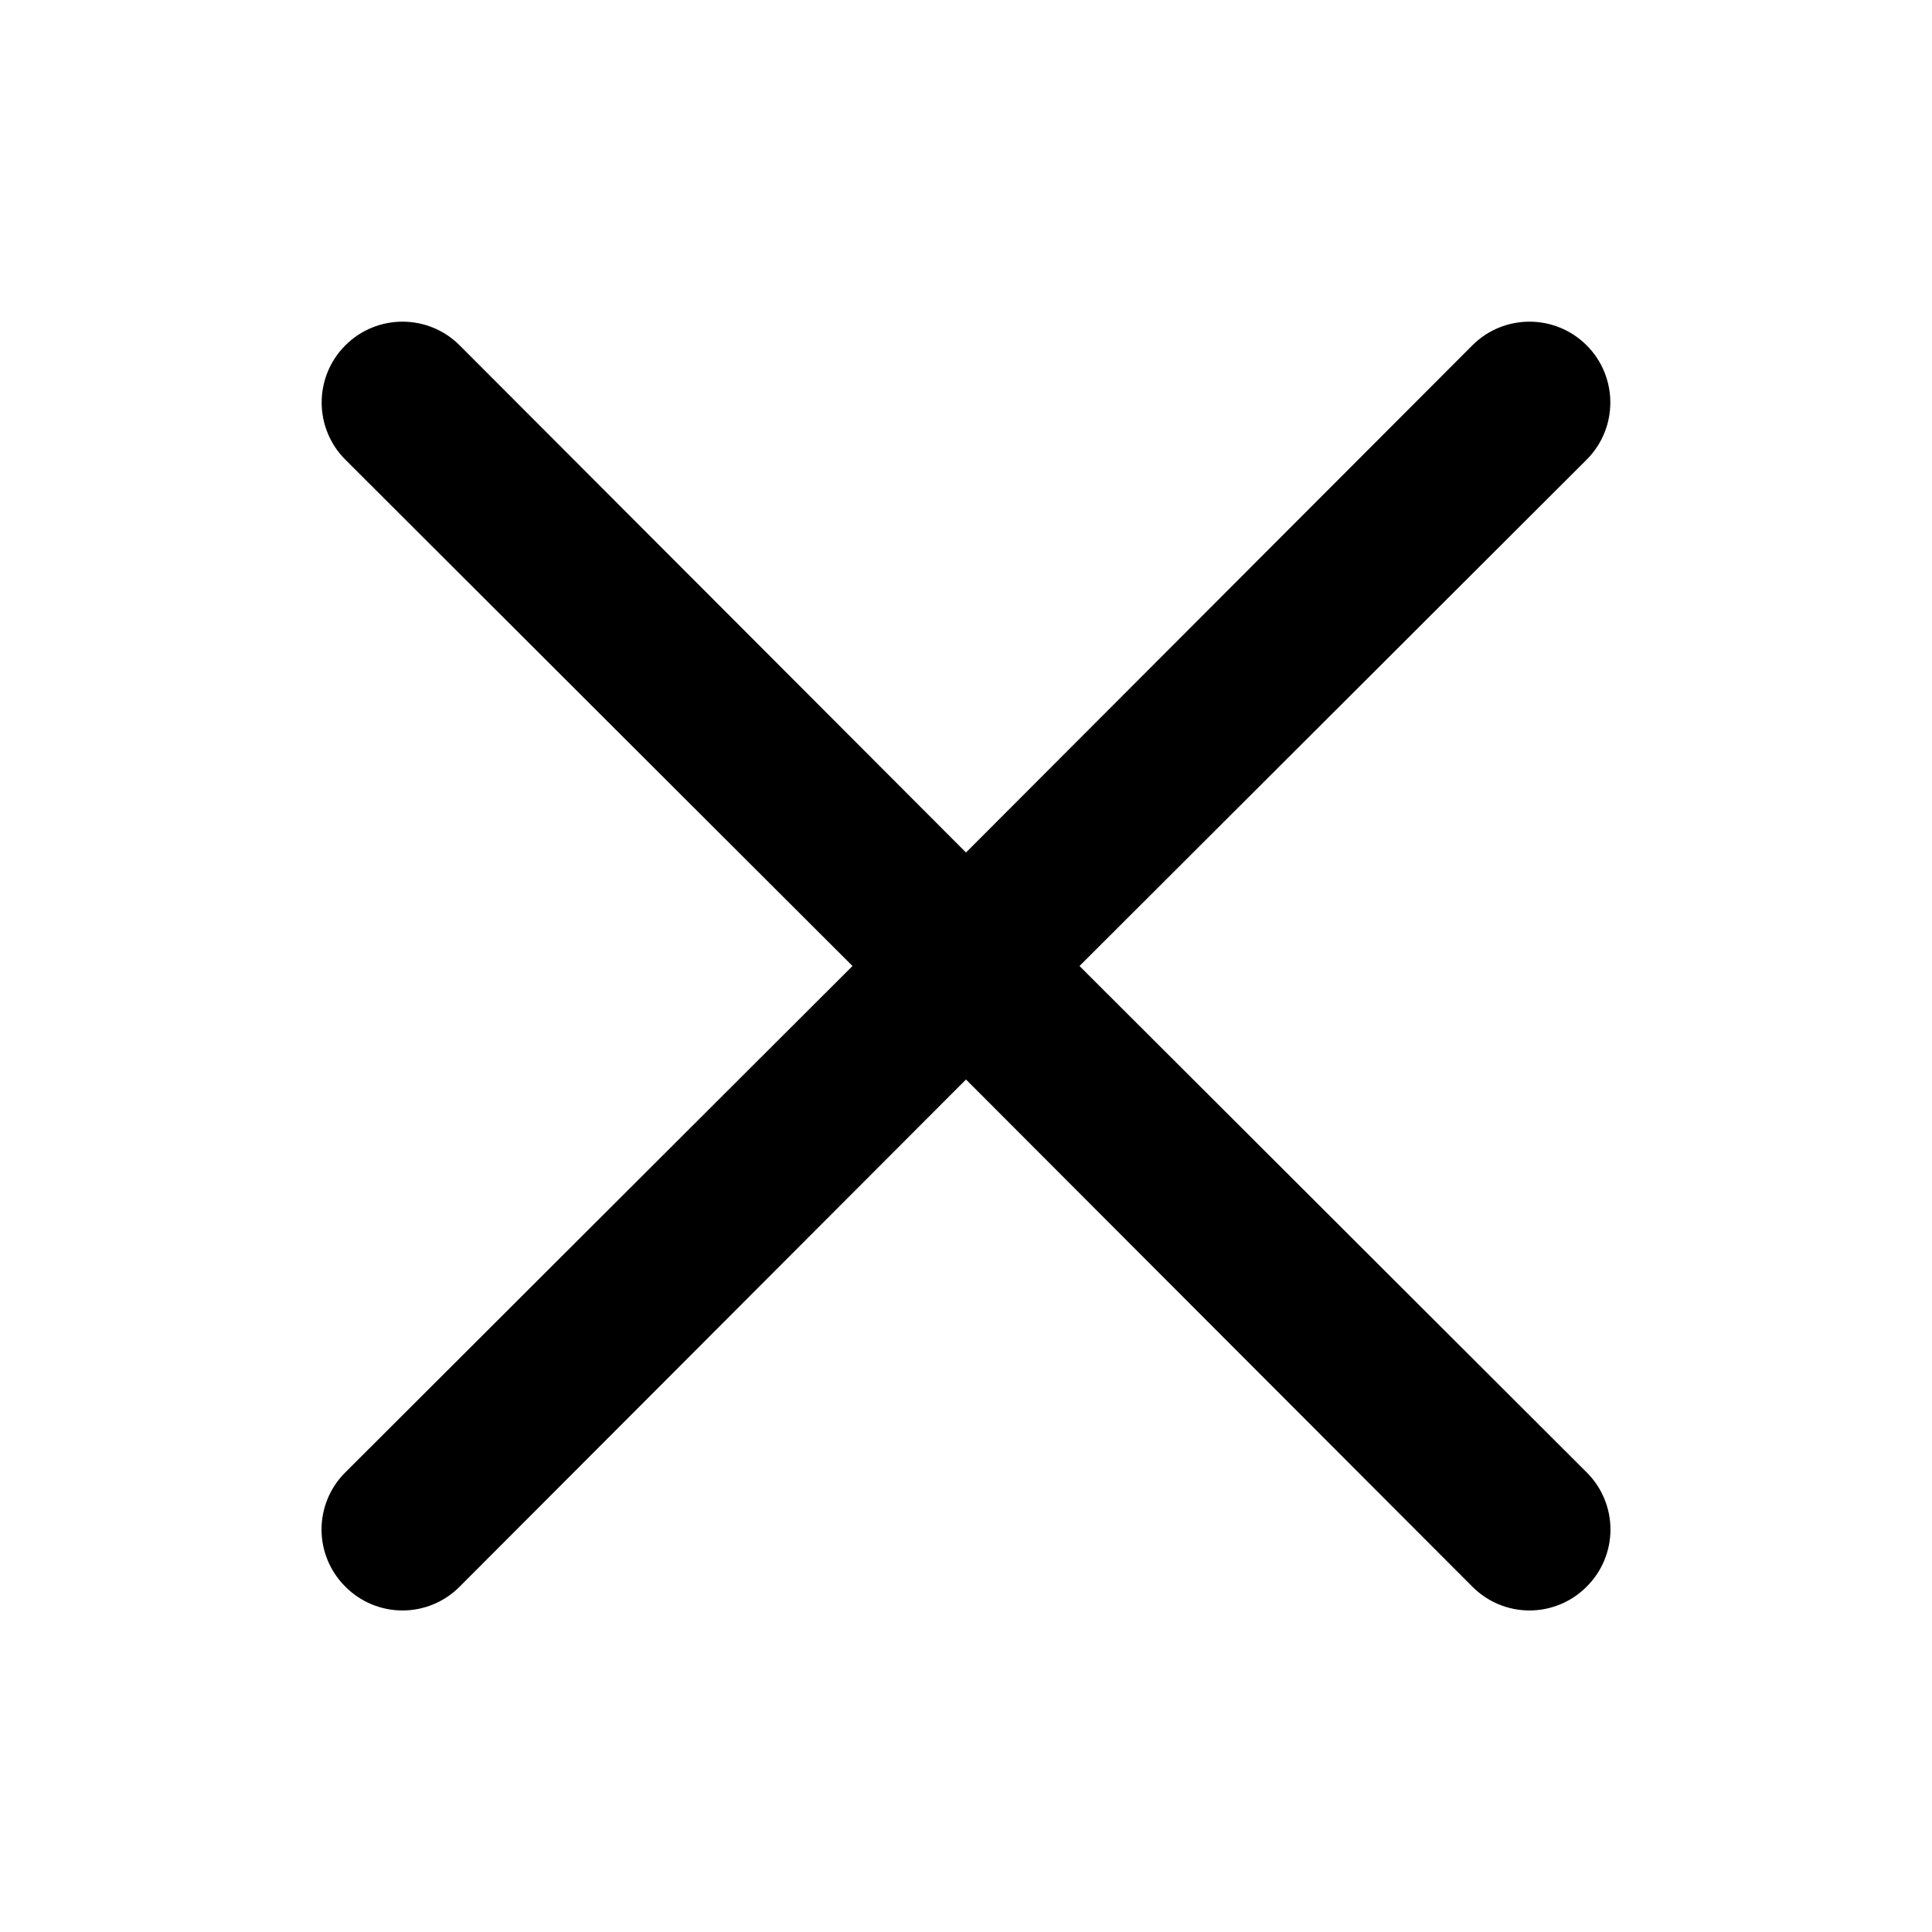
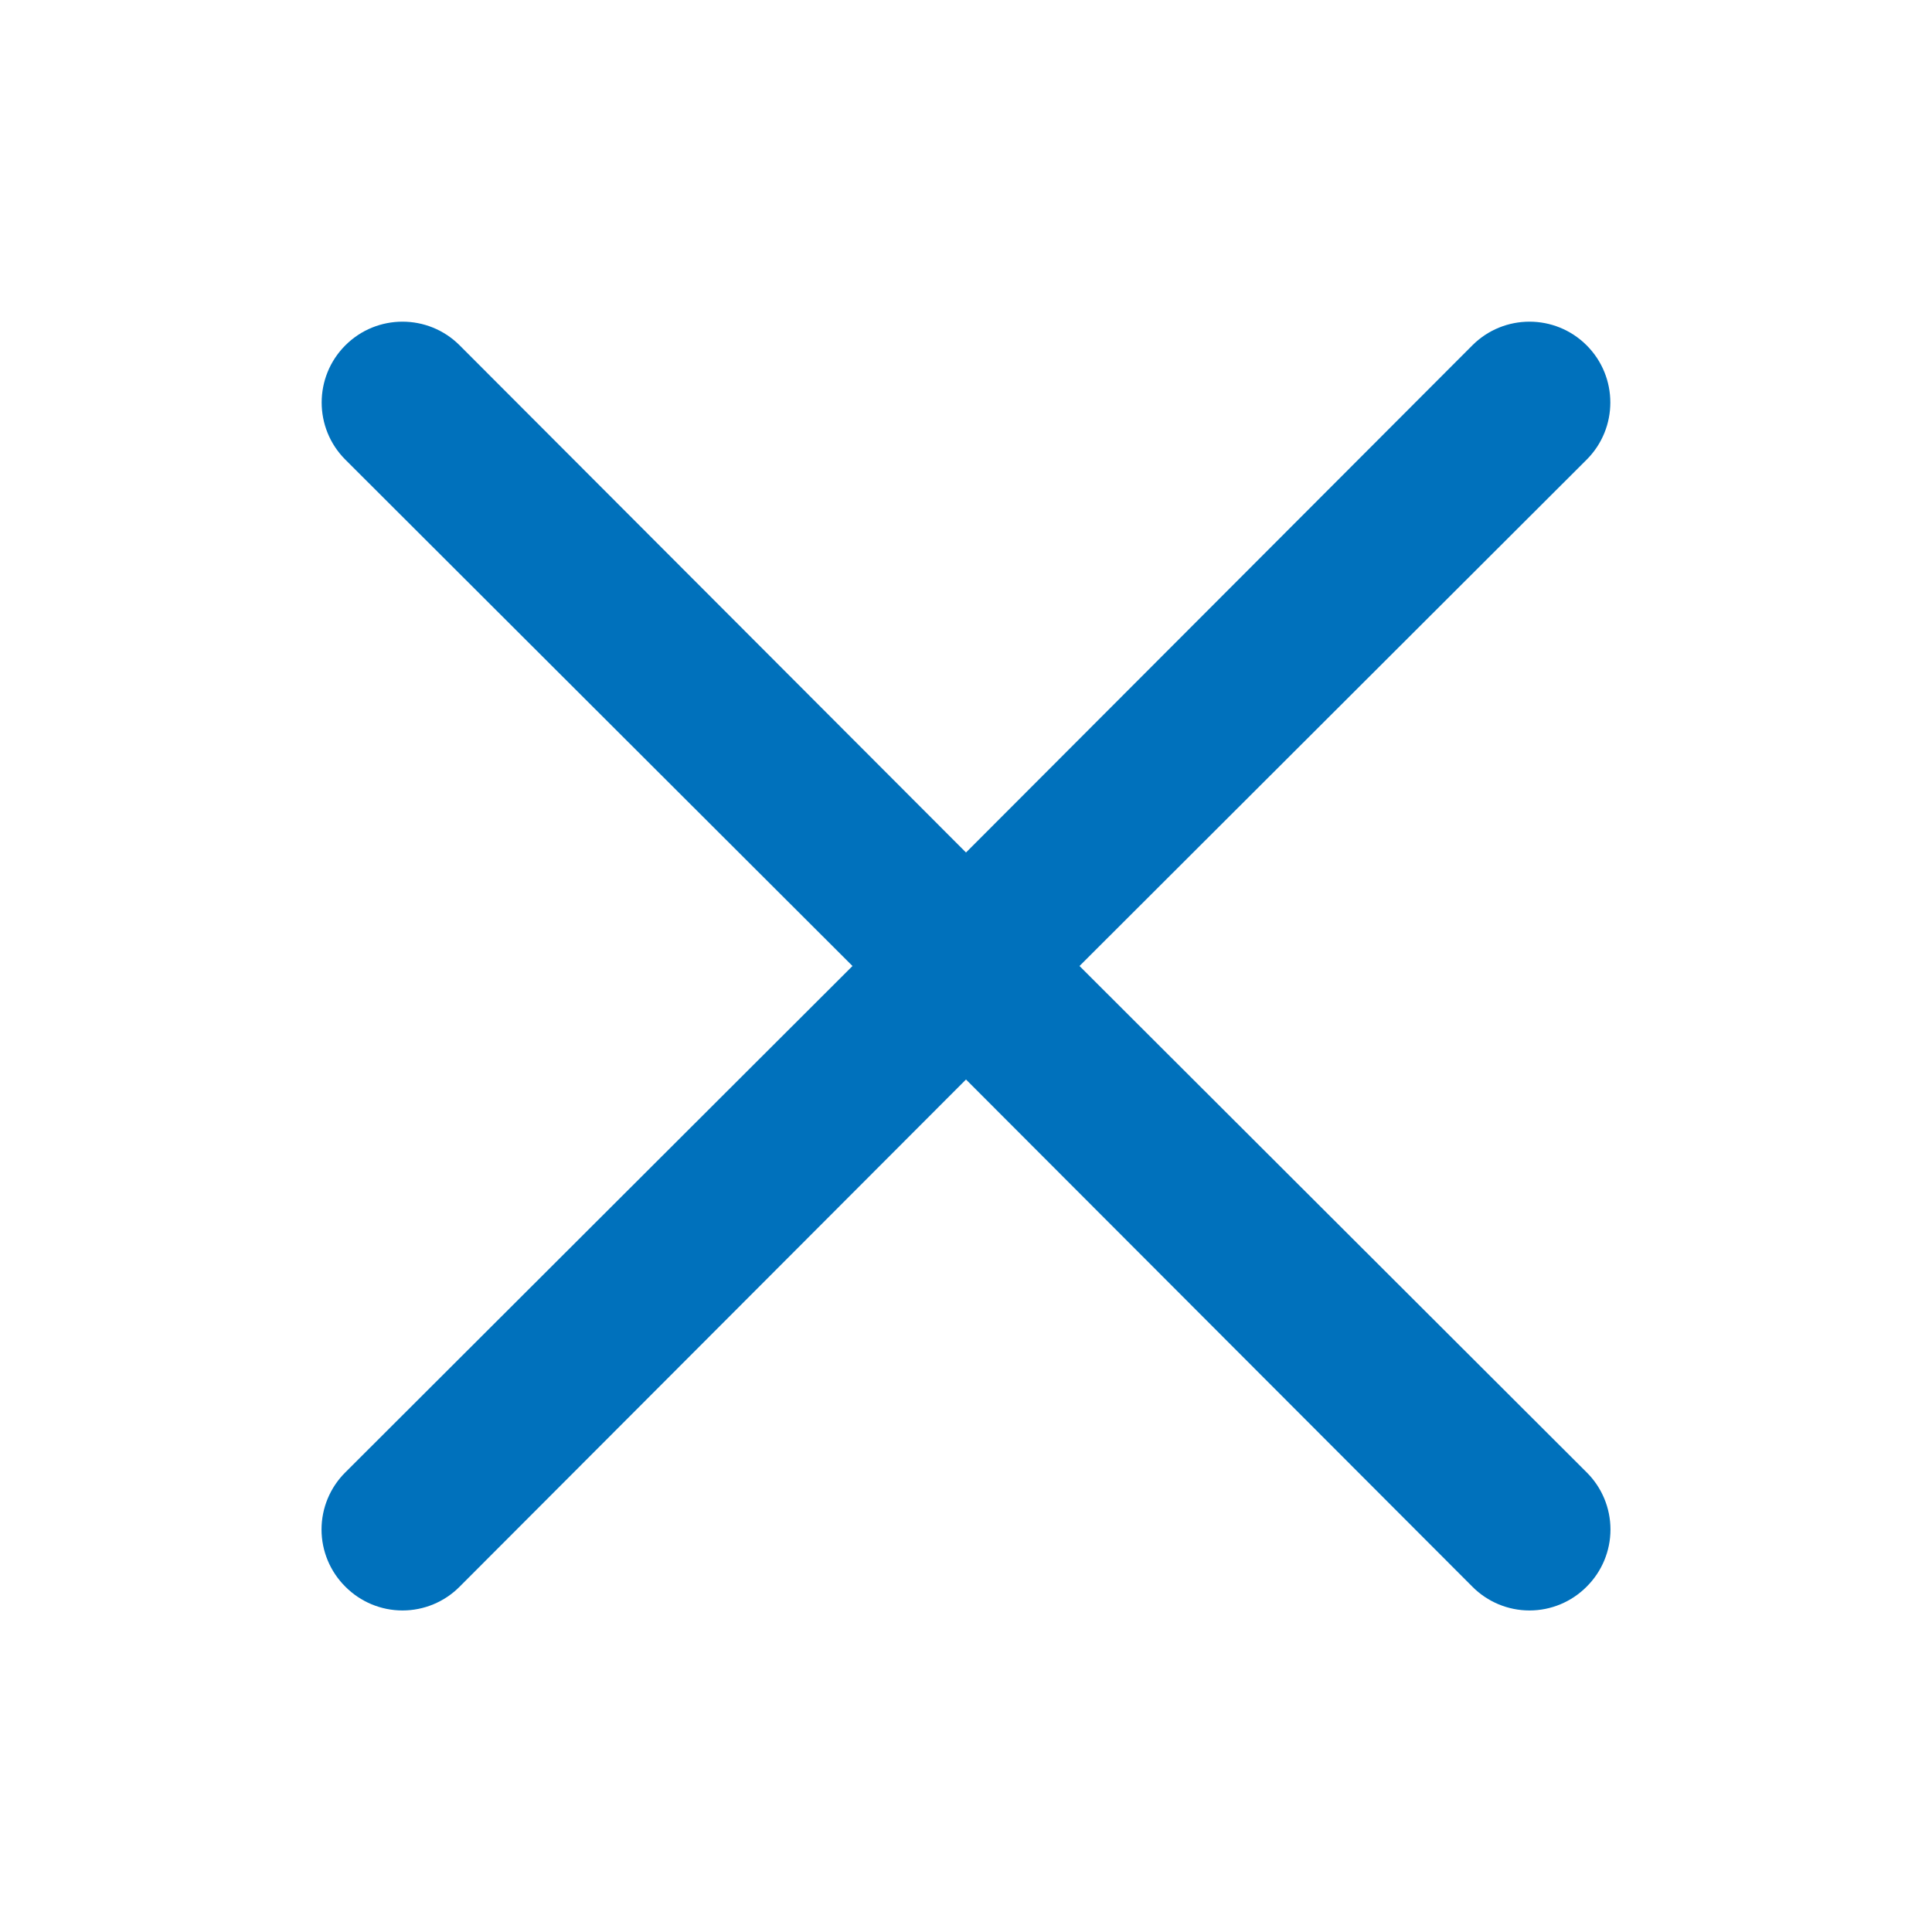
- <svg xmlns="http://www.w3.org/2000/svg" viewBox="0 0 24 24" id="close">
+ <svg xmlns="http://www.w3.org/2000/svg" viewBox="0 0 24 24" id="close" fill="#0071BC">
  <path d="M13.41,12l6.3-6.29a1,1,0,1,0-1.42-1.42L12,10.59,5.71,4.29A1,1,0,0,0,4.29,5.71L10.59,12l-6.3,6.29a1,1,0,0,0,0,1.42,1,1,0,0,0,1.42,0L12,13.41l6.29,6.3a1,1,0,0,0,1.42,0,1,1,0,0,0,0-1.42Z" />
</svg>
